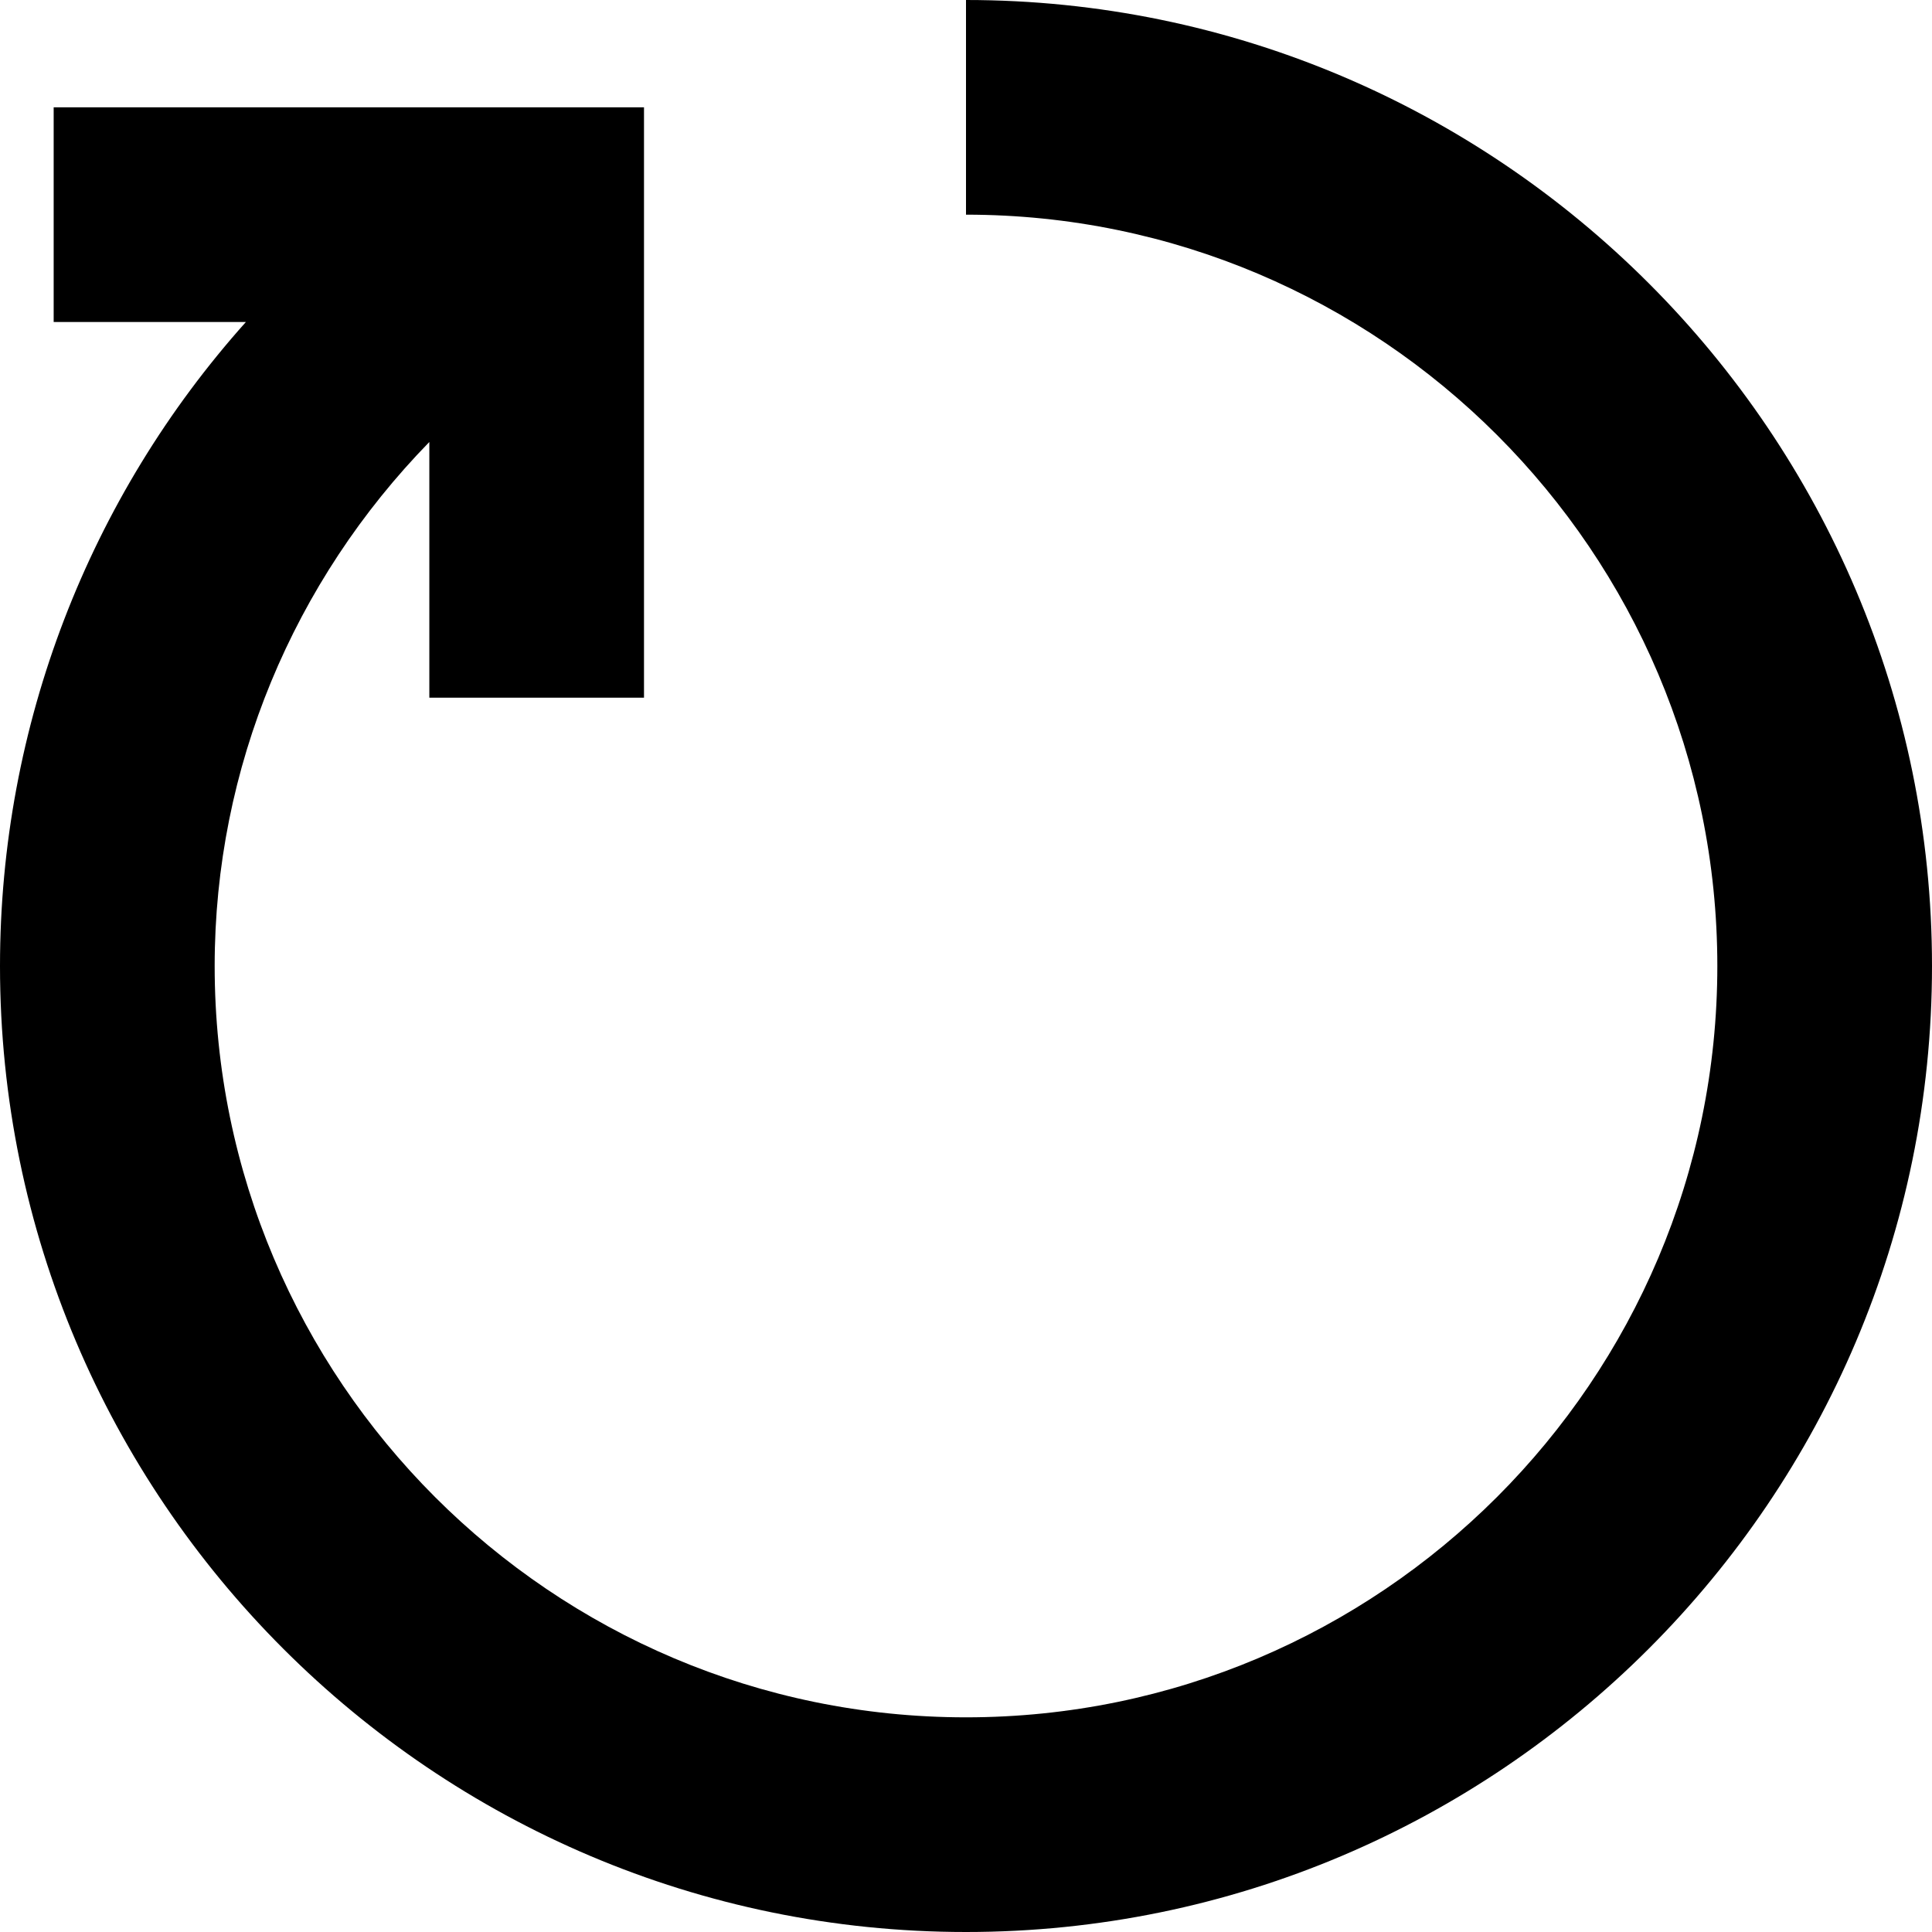
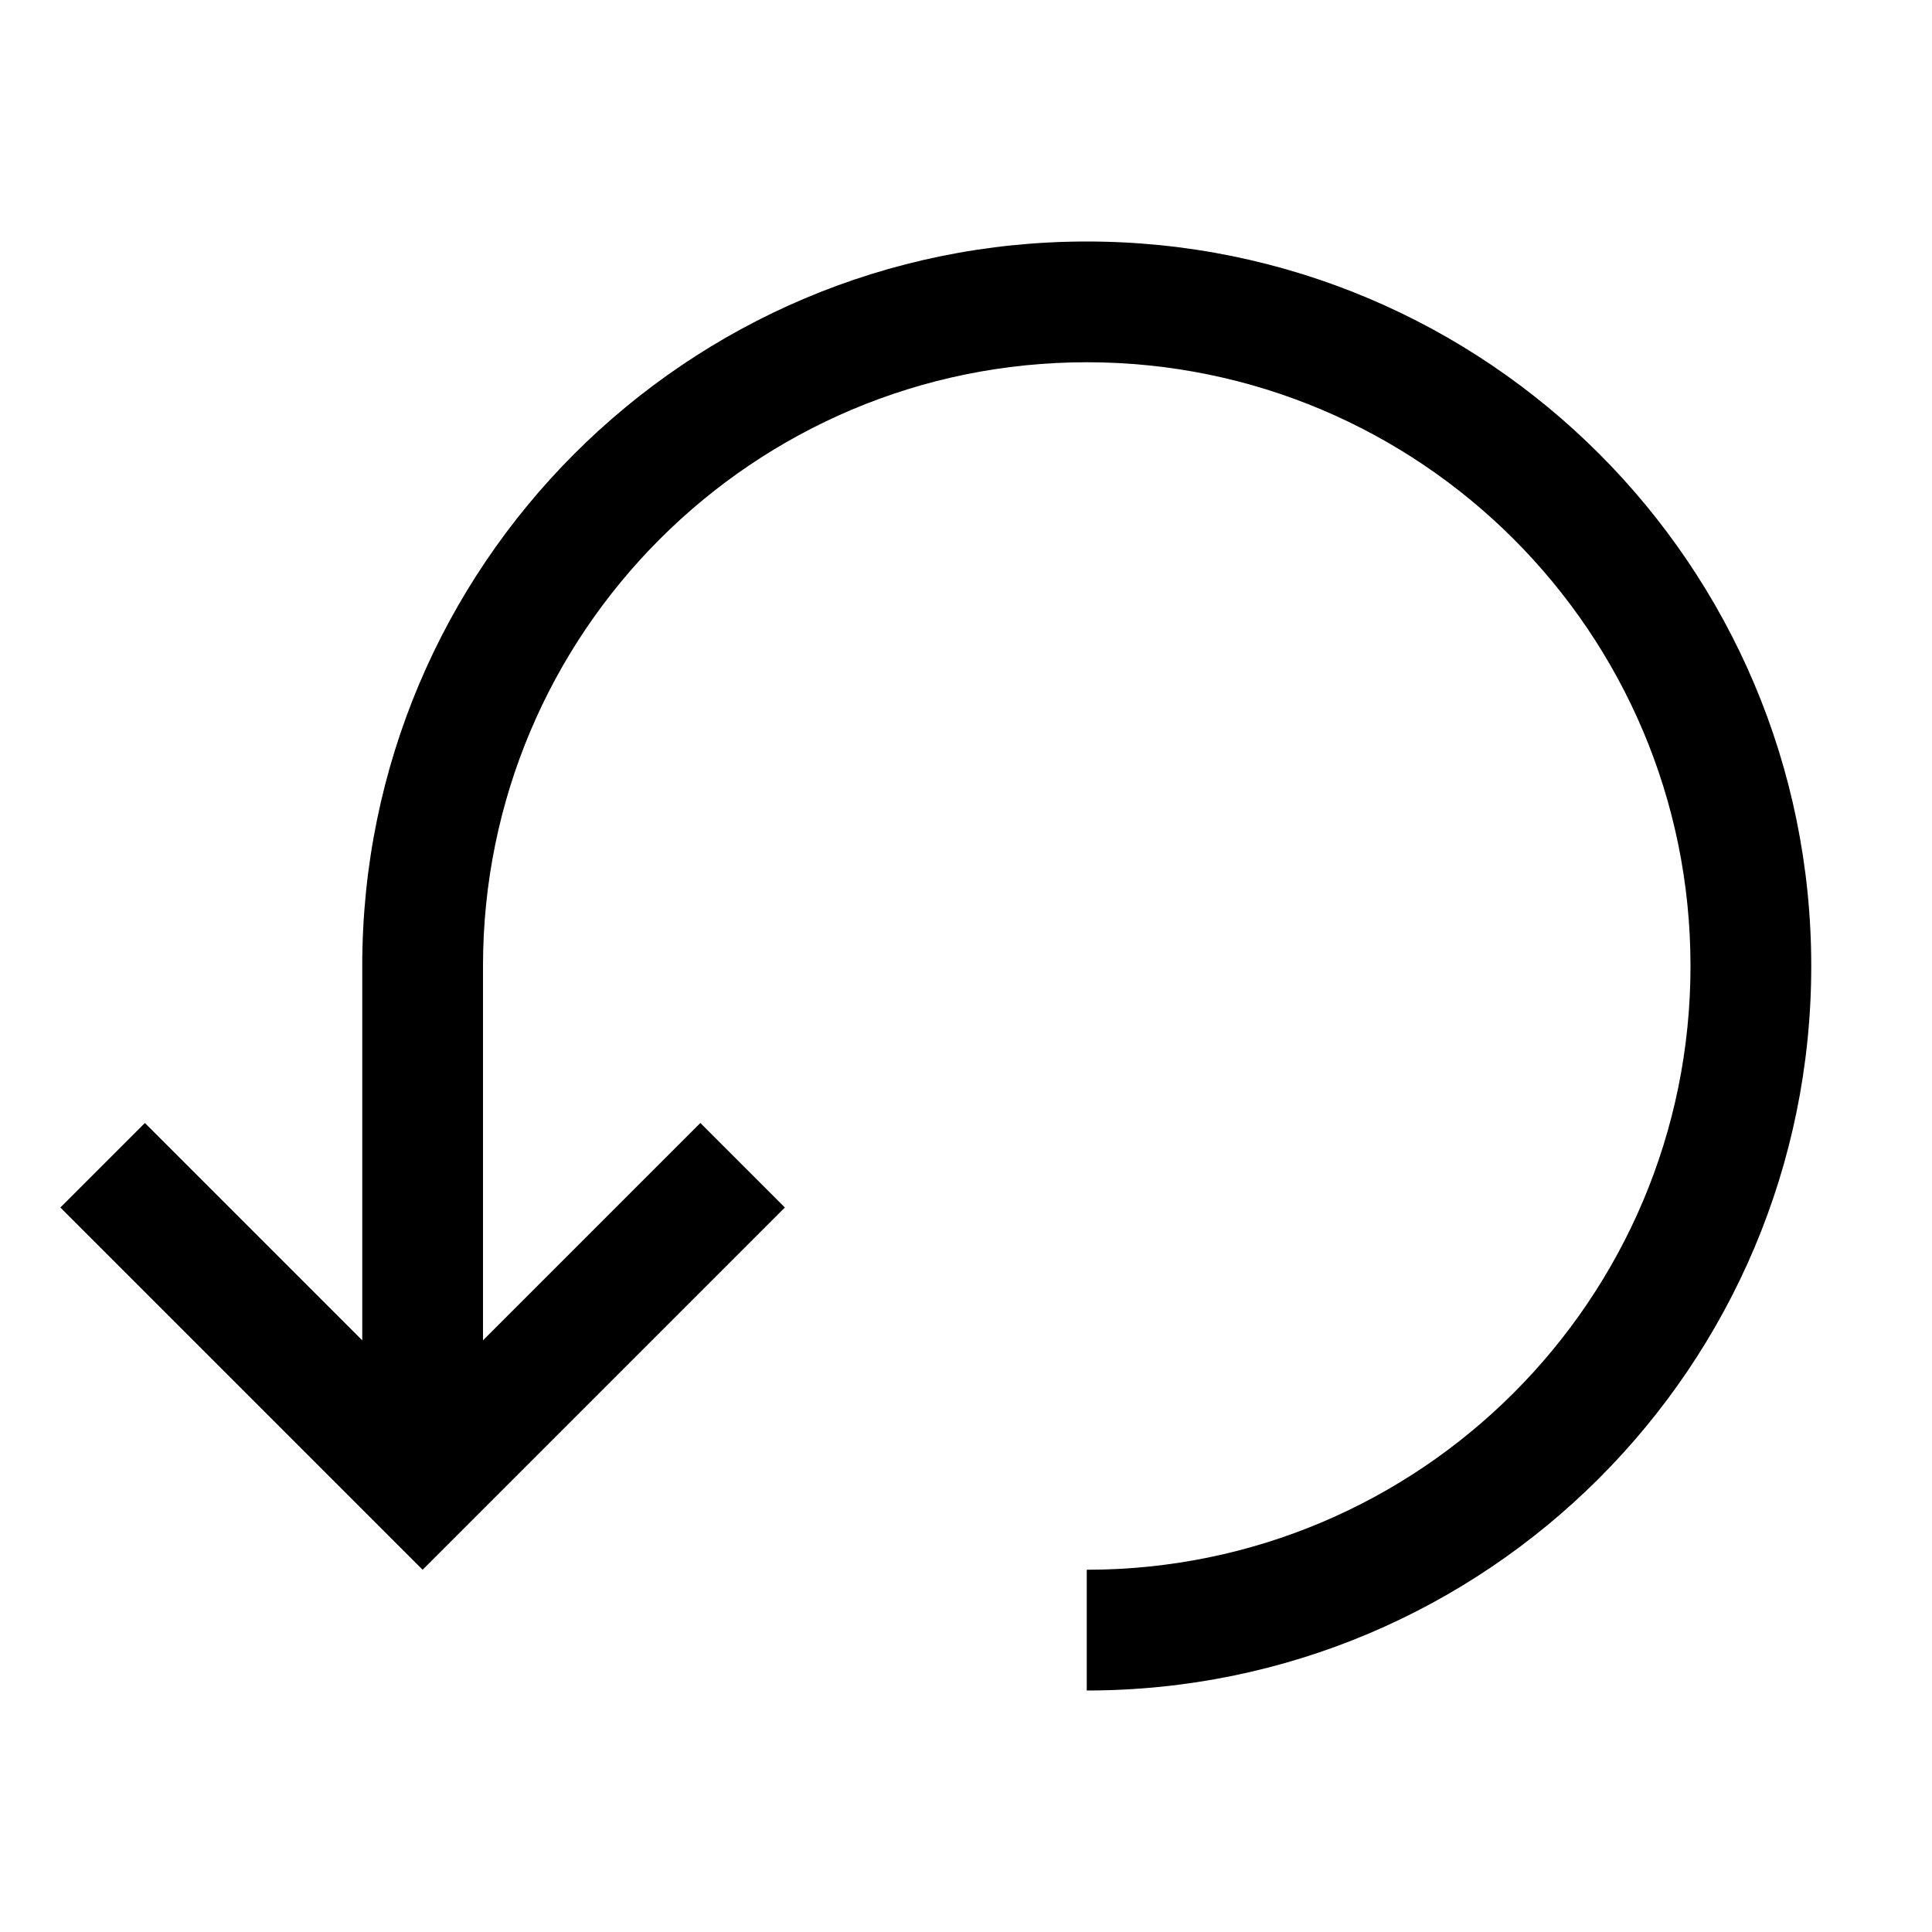
- <svg xmlns="http://www.w3.org/2000/svg" fill="#000000" width="800px" height="800px" viewBox="0 0 1920 1920">
-   <path d="M960 0v213.333c411.627 0 746.667 334.934 746.667 746.667S1371.627 1706.667 960 1706.667 213.333 1371.733 213.333 960c0-197.013 78.4-382.507 213.334-520.747v254.08H640V106.667H53.333V320h191.04C88.64 494.08 0 720.96 0 960c0 529.28 430.613 960 960 960s960-430.72 960-960S1489.387 0 960 0" fill-rule="evenodd" />
+ <svg xmlns="http://www.w3.org/2000/svg" fill="#000000" width="800px" height="800px" viewBox="0 0 32 32" id="icon">
+   <defs>
+     <style>.cls-1{fill:none;}</style>
+   </defs>
+   <path d="M18,28A12,12,0,1,0,6,16v6.2L2.4,18.6,1,20l6,6,6-6-1.4-1.4L8,22.2V16H8A10,10,0,1,1,18,26Z" />
+   <rect id="_Transparent_Rectangle_" data-name="&lt;Transparent Rectangle&gt;" class="cls-1" width="32" height="32" />
</svg>
